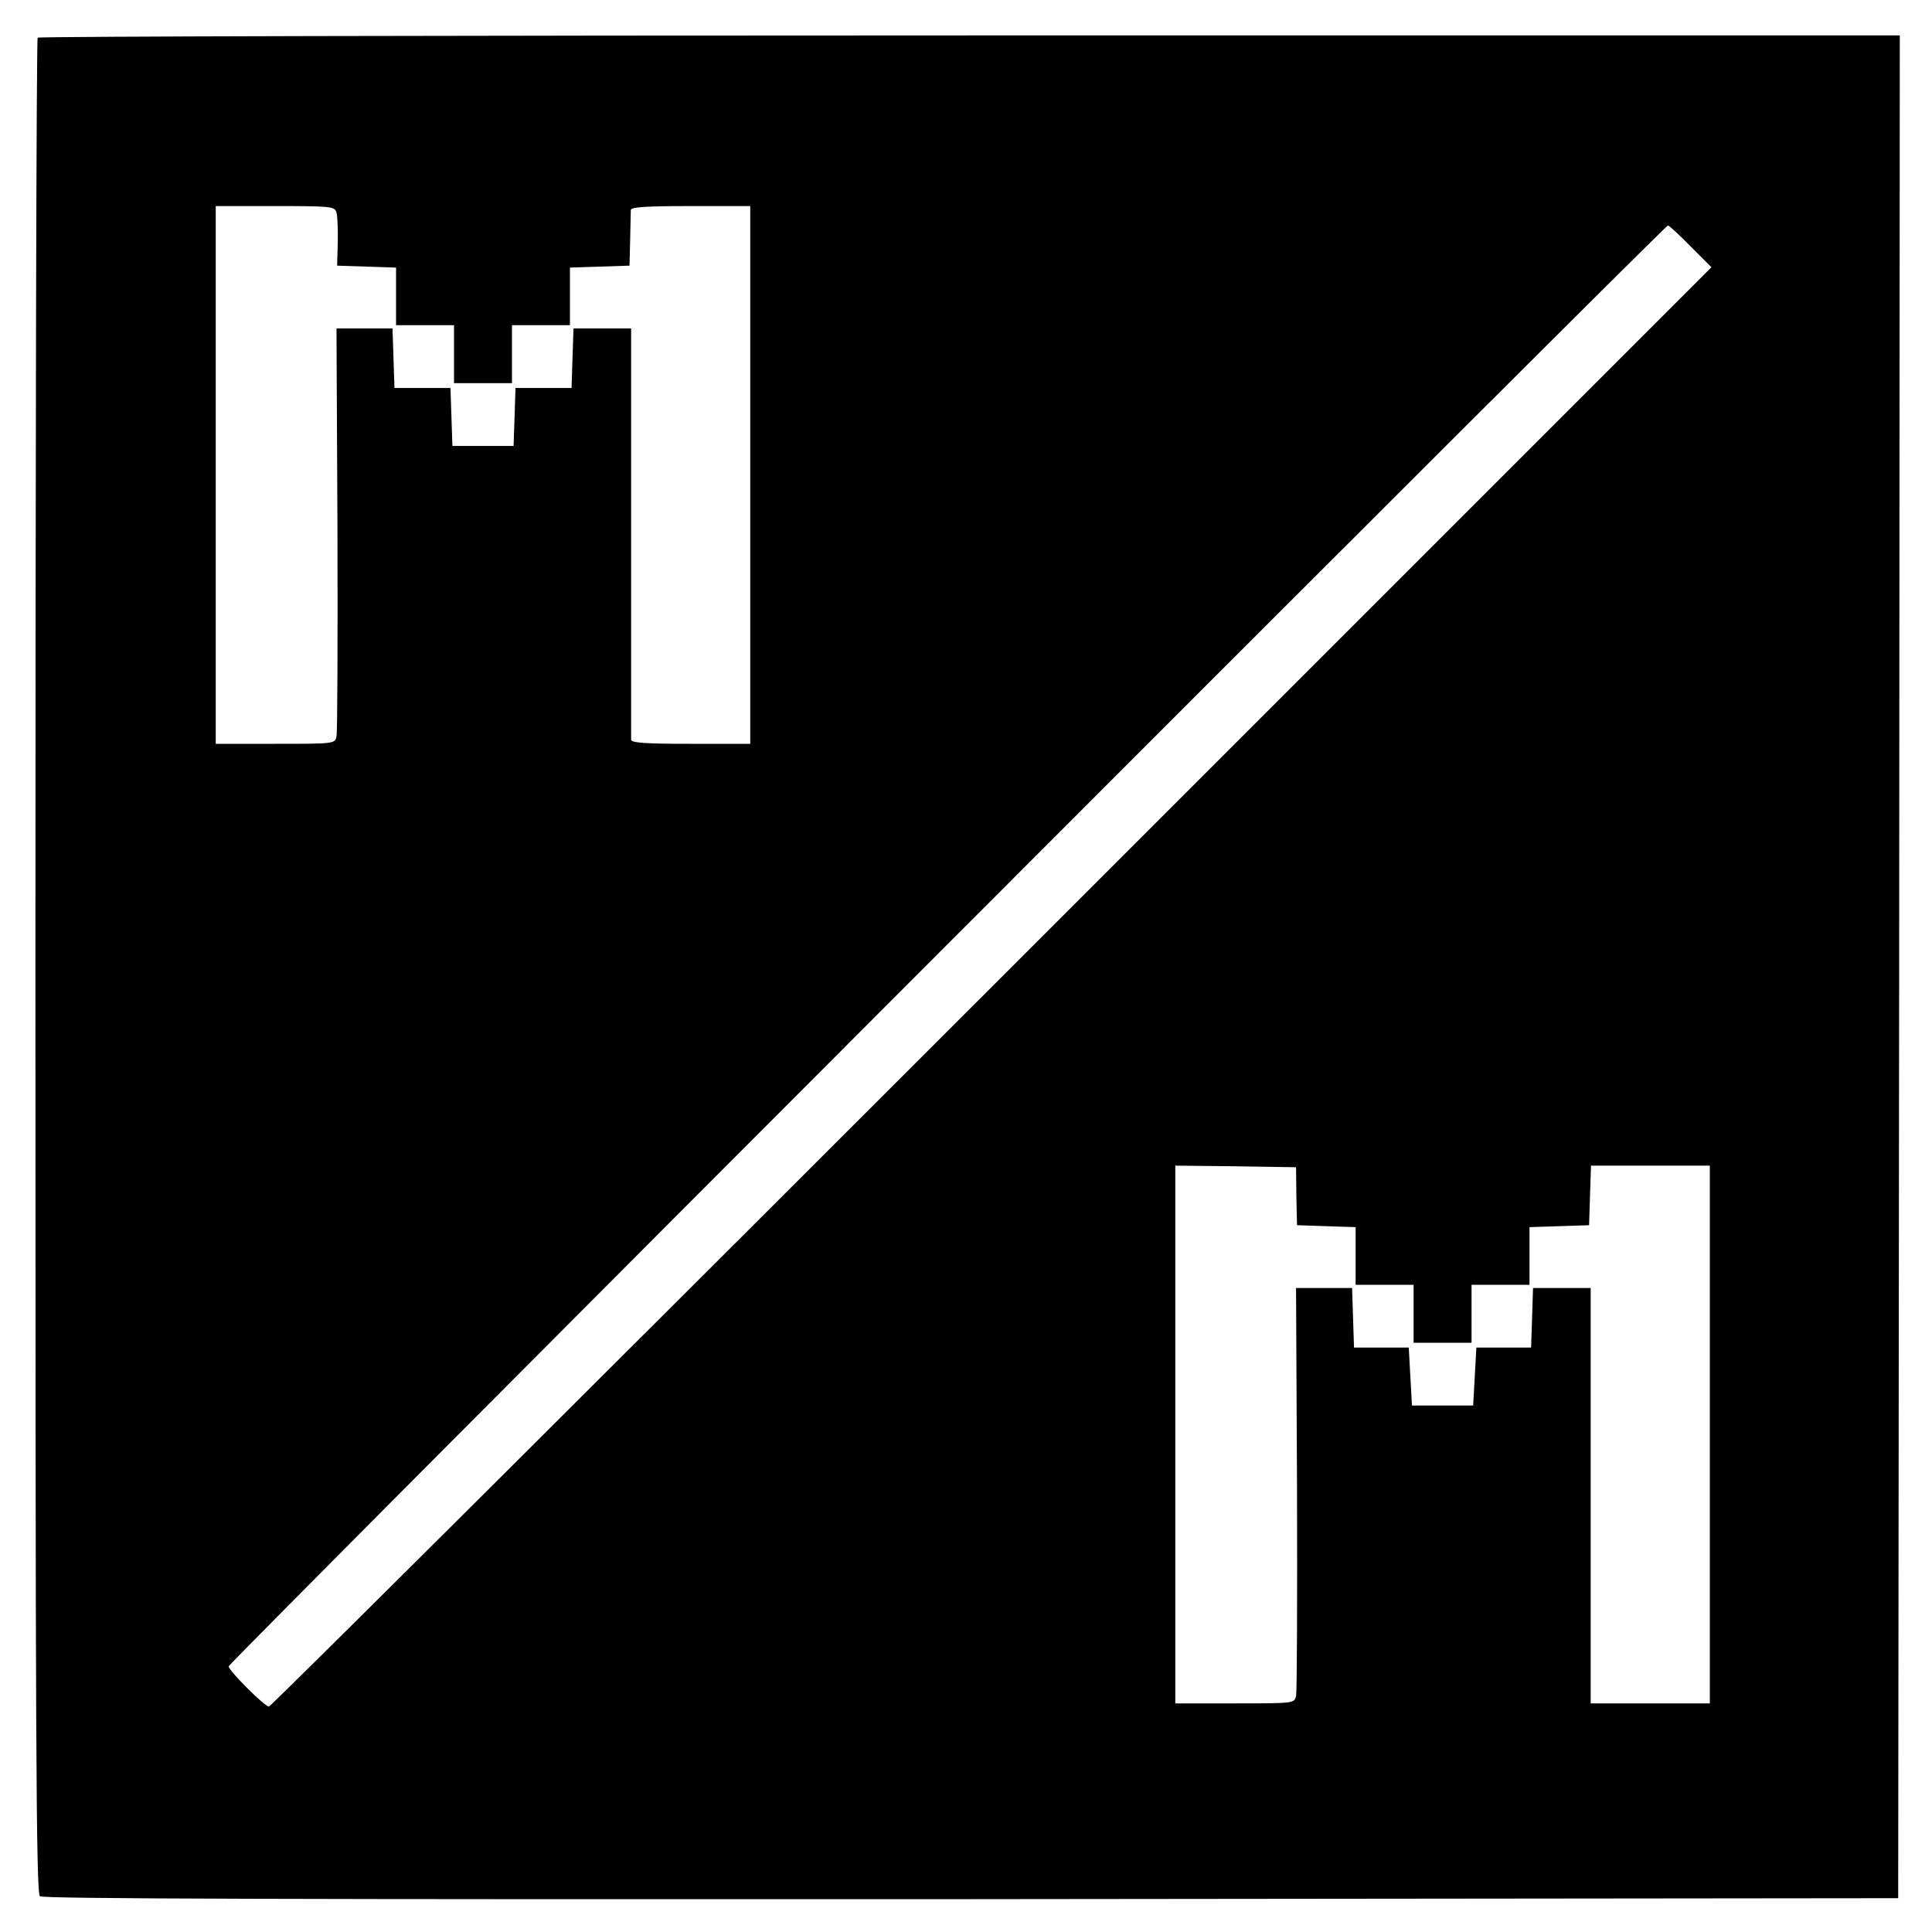
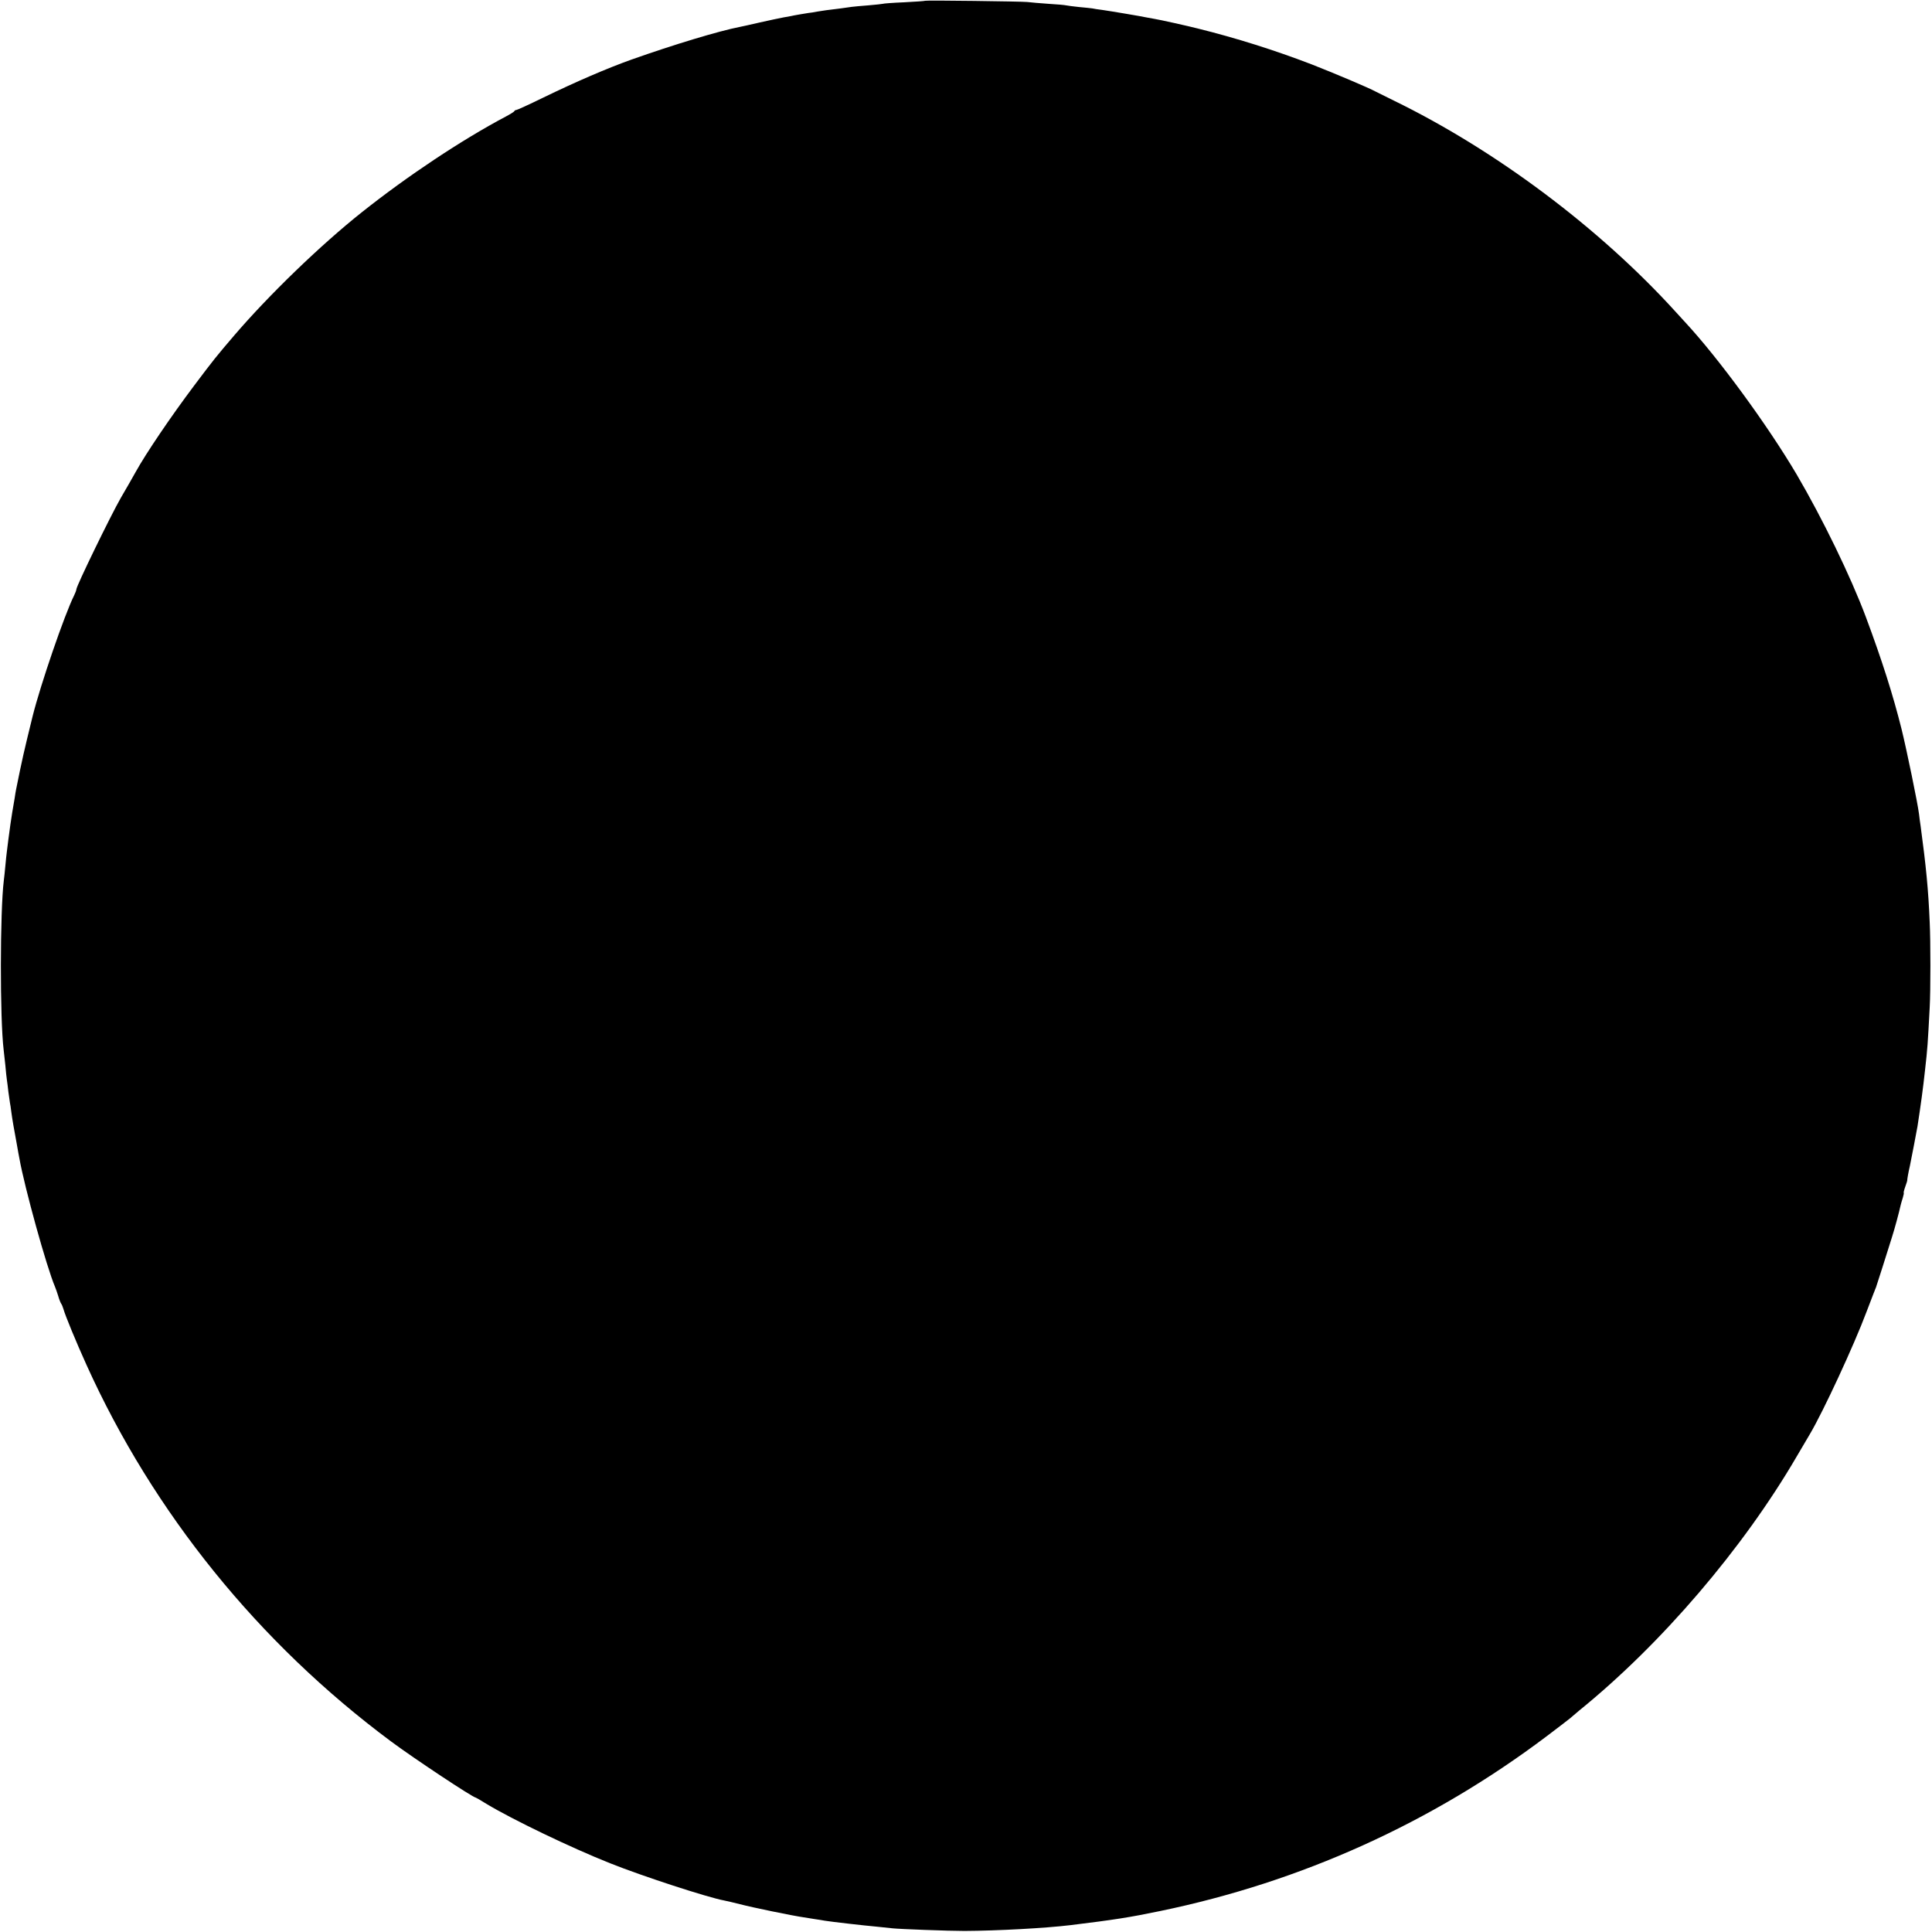
- <svg xmlns="http://www.w3.org/2000/svg" version="1.0" width="600pt" height="600pt" viewBox="0 0 600 600" preserveAspectRatio="xMidYMid meet">
-   <g transform="translate(0,600) scale(0.1,-0.1)" fill="#000000" stroke="none">
-     <path d="M117 5883 c-4 -3 -7 -1301 -7 -2883 0 -2408 2 -2879 14 -2889 10 -8 772 -10 2892 -9 l2879 3 3 2893 2 2892 -2888 0 c-1589 0 -2892 -3 -2895 -7z m928 -543 c3 -11 5 -53 4 -92 l-2 -73 91 -3 92 -3 0 -89 0 -90 90 0 90 0 0 -90 0 -90 90 0 90 0 0 90 0 90 90 0 90 0 0 90 0 89 93 3 92 3 2 80 c1 44 2 86 2 93 1 9 45 12 186 12 l185 0 0 -835 0 -835 -185 0 c-141 0 -185 3 -185 13 0 6 0 297 0 645 l0 632 -89 0 -90 0 -3 -92 -3 -93 -87 0 -87 0 -3 -90 -3 -90 -95 0 -95 0 -3 90 -3 90 -87 0 -87 0 -3 93 -3 92 -87 0 -87 0 3 -622 c1 -343 0 -633 -3 -645 -5 -23 -7 -23 -190 -23 l-185 0 0 835 0 835 184 0 c176 0 185 -1 191 -20z m4205 -105 l65 -65 -2235 -2235 c-1229 -1229 -2239 -2235 -2245 -2235 -13 0 -125 112 -125 125 0 10 4460 4475 4470 4475 3 0 35 -29 70 -65z m-1224 -2950 l2 -90 91 -3 91 -3 0 -89 0 -90 90 0 90 0 0 -90 0 -90 90 0 90 0 0 90 0 90 90 0 90 0 0 90 0 89 93 3 92 3 3 93 3 92 184 0 185 0 0 -835 0 -835 -185 0 -185 0 0 645 0 645 -90 0 -89 0 -3 -92 -3 -93 -85 0 -85 0 -5 -90 -5 -90 -95 0 -95 0 -5 90 -5 90 -85 0 -85 0 -3 93 -3 92 -87 0 -87 0 3 -622 c1 -343 0 -633 -3 -645 -5 -23 -7 -23 -190 -23 l-185 0 0 835 0 835 188 -2 187 -3 1 -90z" />
+ <svg xmlns="http://www.w3.org/2000/svg" version="1.0" width="1265pt" height="1265pt" viewBox="0 0 1265 1265" preserveAspectRatio="xMidYMid meet">
+   <g transform="translate(0,1265) scale(0.1,-0.1)" fill="#000000" stroke="none">
+     <path d="M6058 12645 c-2 -2 -64 -6 -138 -10 -74 -3 -137 -8 -140 -10 -3 -1 -45 -6 -94 -10 -49 -4 -98 -8 -110 -10 -11 -2 -43 -6 -71 -10 -85 -10 -119 -15 -155 -21 -19 -4 -45 -8 -57 -9 -20 -3 -98 -16 -113 -20 -3 -1 -25 -5 -50 -9 -25 -5 -94 -19 -155 -33 -60 -14 -119 -27 -130 -29 -139 -27 -433 -116 -710 -214 -157 -56 -362 -144 -582 -251 -90 -44 -167 -79 -172 -79 -5 0 -11 -3 -13 -7 -1 -5 -28 -21 -58 -37 -287 -152 -643 -389 -940 -625 -272 -216 -611 -544 -837 -808 -118 -138 -131 -154 -262 -328 -151 -201 -315 -443 -382 -564 -33 -59 -48 -85 -98 -171 -66 -115 -291 -577 -291 -599 0 -5 -6 -22 -14 -38 -64 -128 -221 -587 -272 -791 -60 -244 -68 -280 -109 -483 -2 -9 -6 -34 -9 -55 -4 -22 -11 -64 -16 -94 -9 -57 -14 -91 -25 -175 -3 -27 -8 -63 -10 -80 -2 -16 -7 -59 -10 -95 -3 -36 -8 -78 -10 -95 -25 -202 -26 -904 -1 -1110 2 -16 7 -61 11 -100 3 -38 8 -81 10 -95 2 -14 7 -50 10 -80 4 -30 9 -62 10 -70 2 -8 6 -35 9 -60 6 -47 19 -120 37 -217 5 -32 13 -71 16 -88 34 -191 178 -711 233 -840 5 -11 14 -38 21 -60 6 -22 15 -44 19 -50 4 -5 11 -21 15 -35 12 -44 85 -220 151 -366 438 -969 1128 -1822 1994 -2466 152 -113 537 -368 555 -368 2 0 33 -18 70 -41 169 -102 553 -287 810 -389 210 -84 639 -224 748 -244 12 -2 58 -13 102 -24 80 -21 346 -76 418 -86 20 -3 54 -9 75 -12 20 -3 48 -7 62 -10 42 -7 260 -32 340 -39 41 -4 89 -9 105 -11 47 -5 359 -17 470 -17 215 1 530 18 695 38 286 35 388 51 585 92 924 191 1777 576 2531 1144 82 62 151 115 154 118 3 3 30 26 60 51 538 436 1073 1061 1425 1665 32 55 71 121 86 146 87 147 288 580 370 799 22 58 43 112 46 120 3 8 7 17 8 20 1 3 4 12 8 20 6 17 75 233 105 330 18 56 46 160 57 210 2 8 8 30 14 48 5 17 8 32 6 32 -2 0 2 18 10 40 8 22 14 41 13 43 -1 2 8 55 17 92 9 45 44 223 50 260 21 136 37 253 49 365 17 150 18 169 31 415 6 107 6 435 0 555 -9 218 -24 368 -60 635 -3 17 -7 50 -10 75 -9 73 -82 425 -114 555 -56 224 -128 451 -234 735 -100 267 -285 647 -454 935 -191 323 -511 760 -729 995 -18 19 -47 51 -64 70 -498 548 -1178 1057 -1845 1382 -55 27 -108 53 -119 59 -39 22 -273 121 -419 178 -240 92 -492 172 -747 235 -58 15 -251 58 -279 62 -18 3 -43 8 -55 10 -31 7 -233 41 -289 49 -27 3 -56 8 -65 10 -10 1 -48 6 -87 9 -38 4 -77 9 -85 11 -8 2 -60 7 -115 10 -55 4 -118 9 -140 12 -41 4 -663 12 -667 8z" />
  </g>
</svg>
